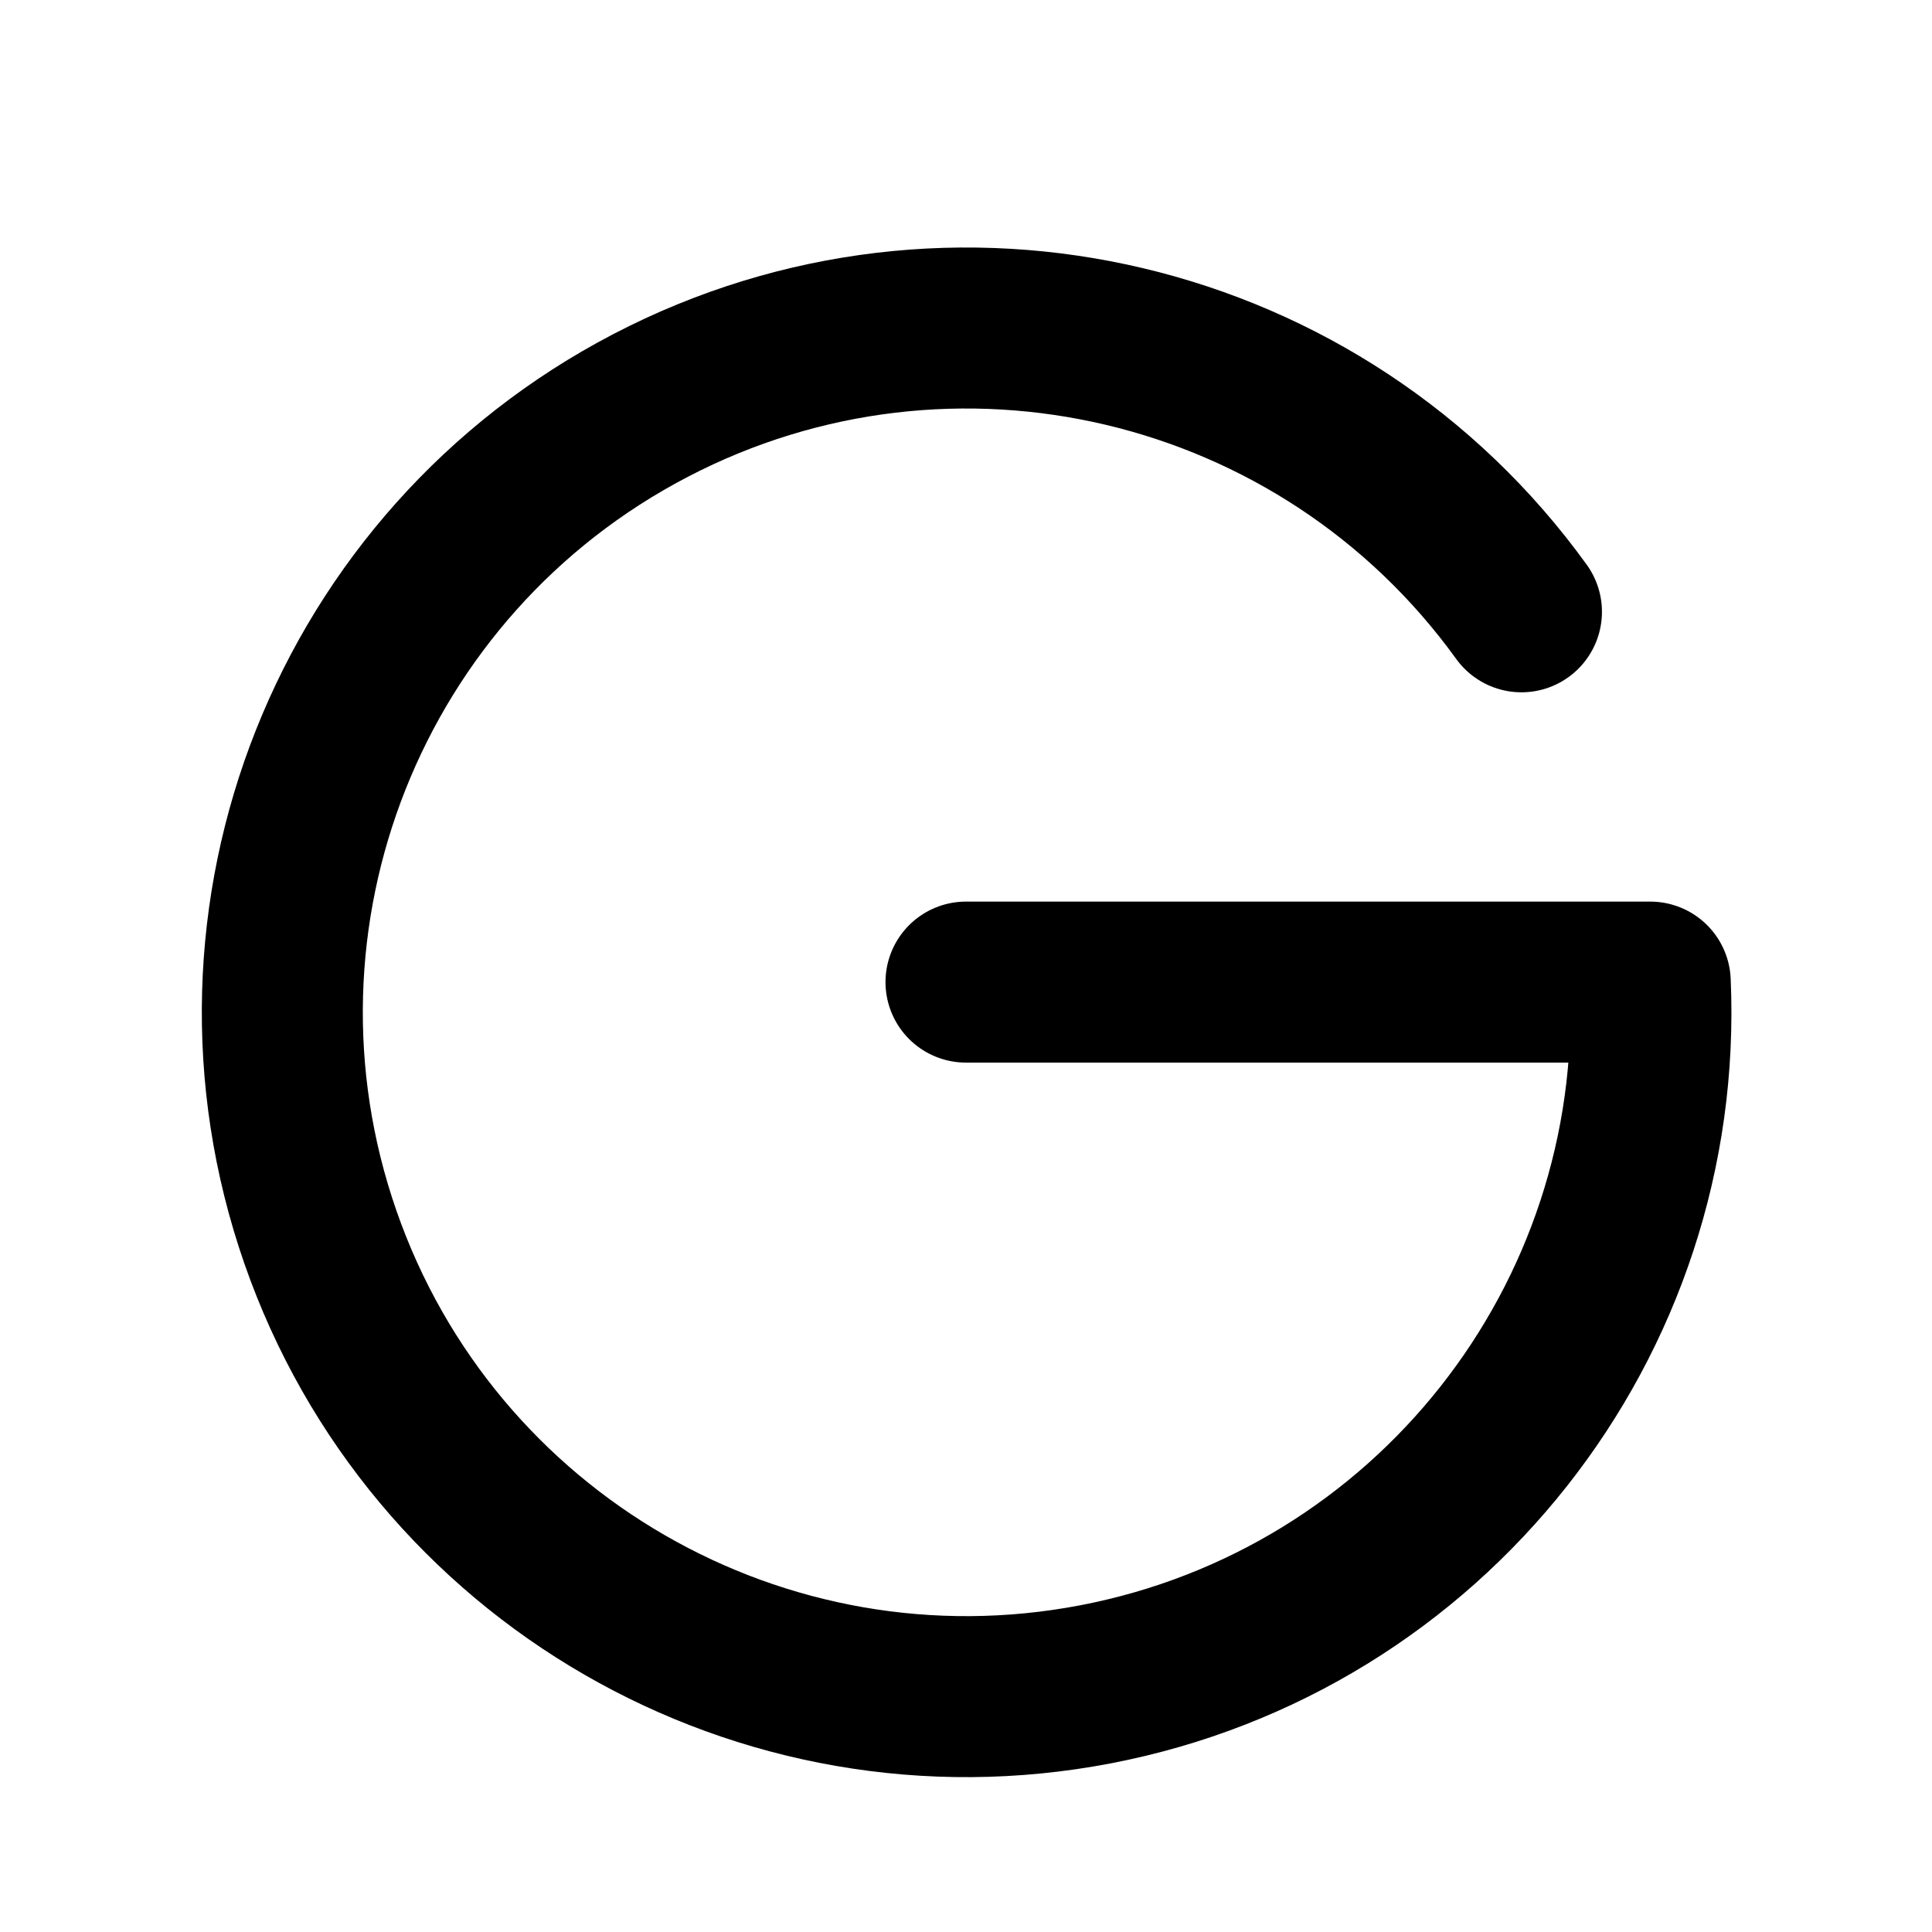
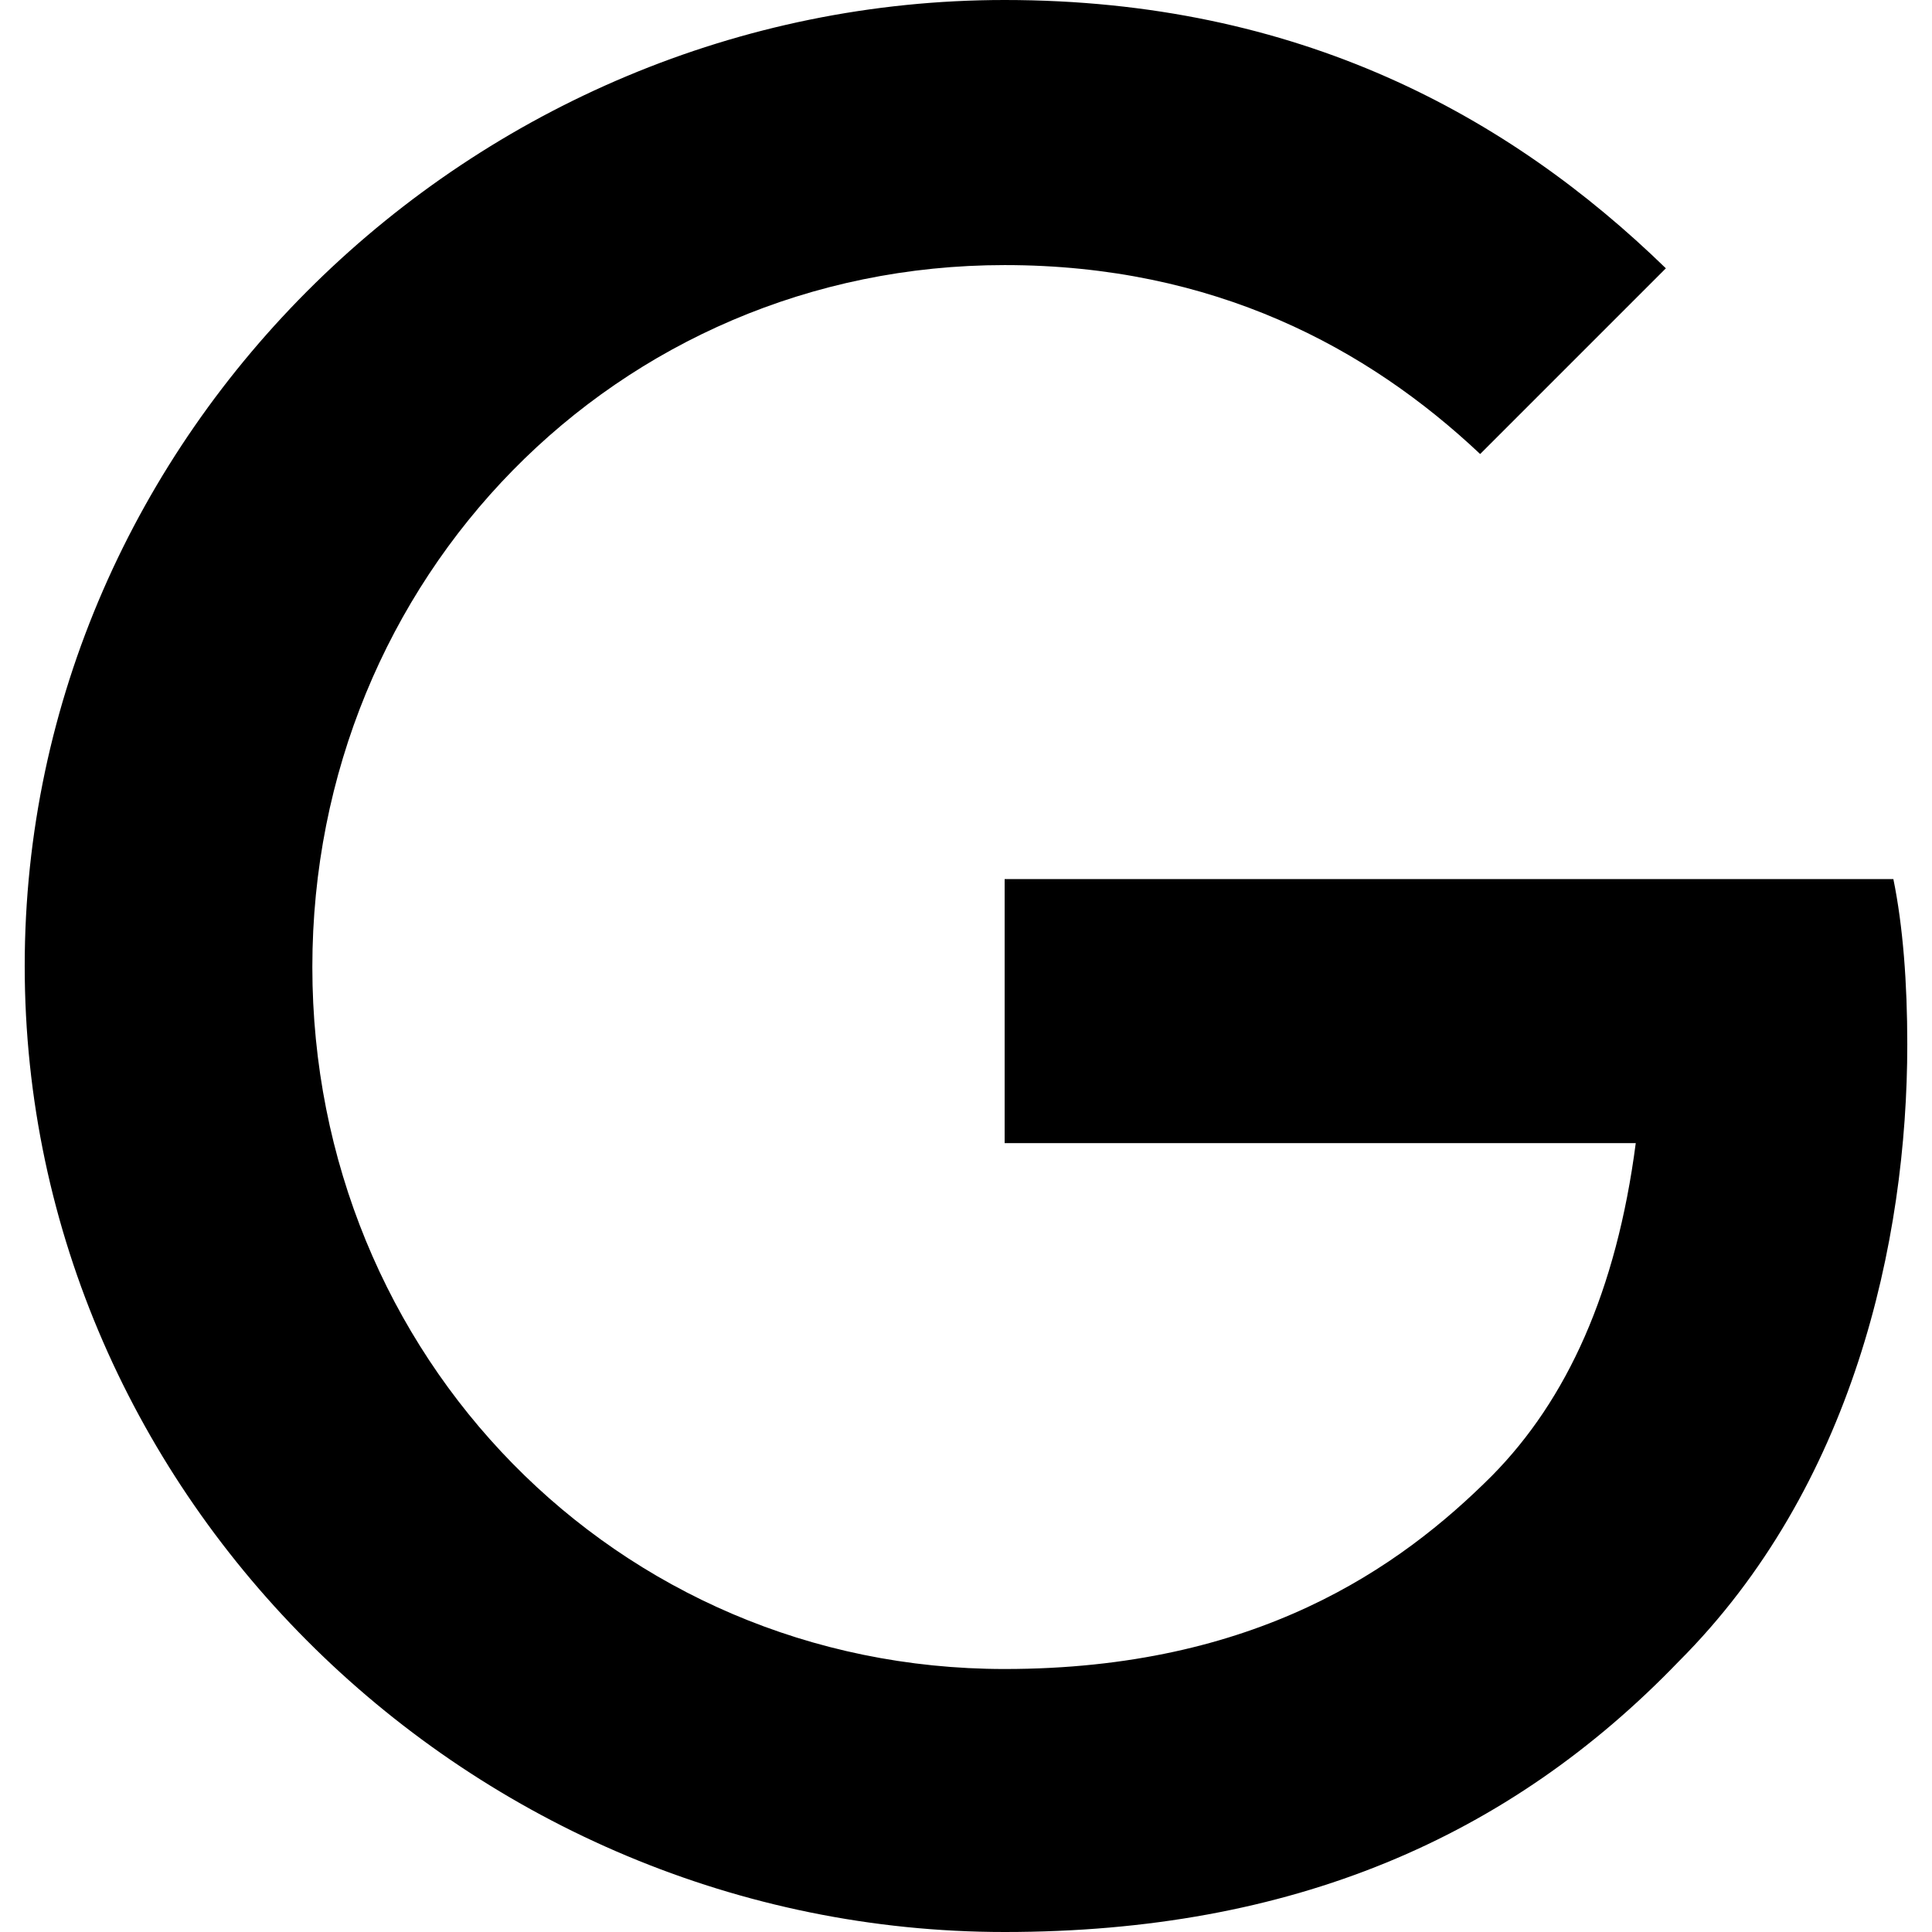
- <svg xmlns="http://www.w3.org/2000/svg" width="24" height="24" viewBox="0 0 24 24" fill="none" stroke="currentColor" stroke-width="2" stroke-linecap="round" stroke-linejoin="round" aria-hidden="true">
-   <path d="M18.9 7.6A8.5 8.5 0 1 0 20.5 12.2H12" />
+ <svg xmlns="http://www.w3.org/2000/svg" width="24" height="24" viewBox="0 0 24 24" fill="currentColor" aria-hidden="true">
+   <path d="M12.48 10.92v3.28h7.84c-.24 1.84-.853 3.187-1.787 4.133-1.147 1.147-2.933 2.4-6.053 2.4-4.827 0-8.6-3.893-8.6-8.72s3.773-8.72 8.6-8.72c2.6 0 4.507 1.027 5.907 2.347l2.307-2.307C18.747 1.44 16.133 0 12.48 0 5.867 0 .307 5.387.307 12s5.56 12 12.173 12c3.573 0 6.267-1.173 8.373-3.36 2.16-2.16 2.84-5.213 2.84-7.667 0-.76-.053-1.467-.173-2.053H12.48z" />
</svg>
